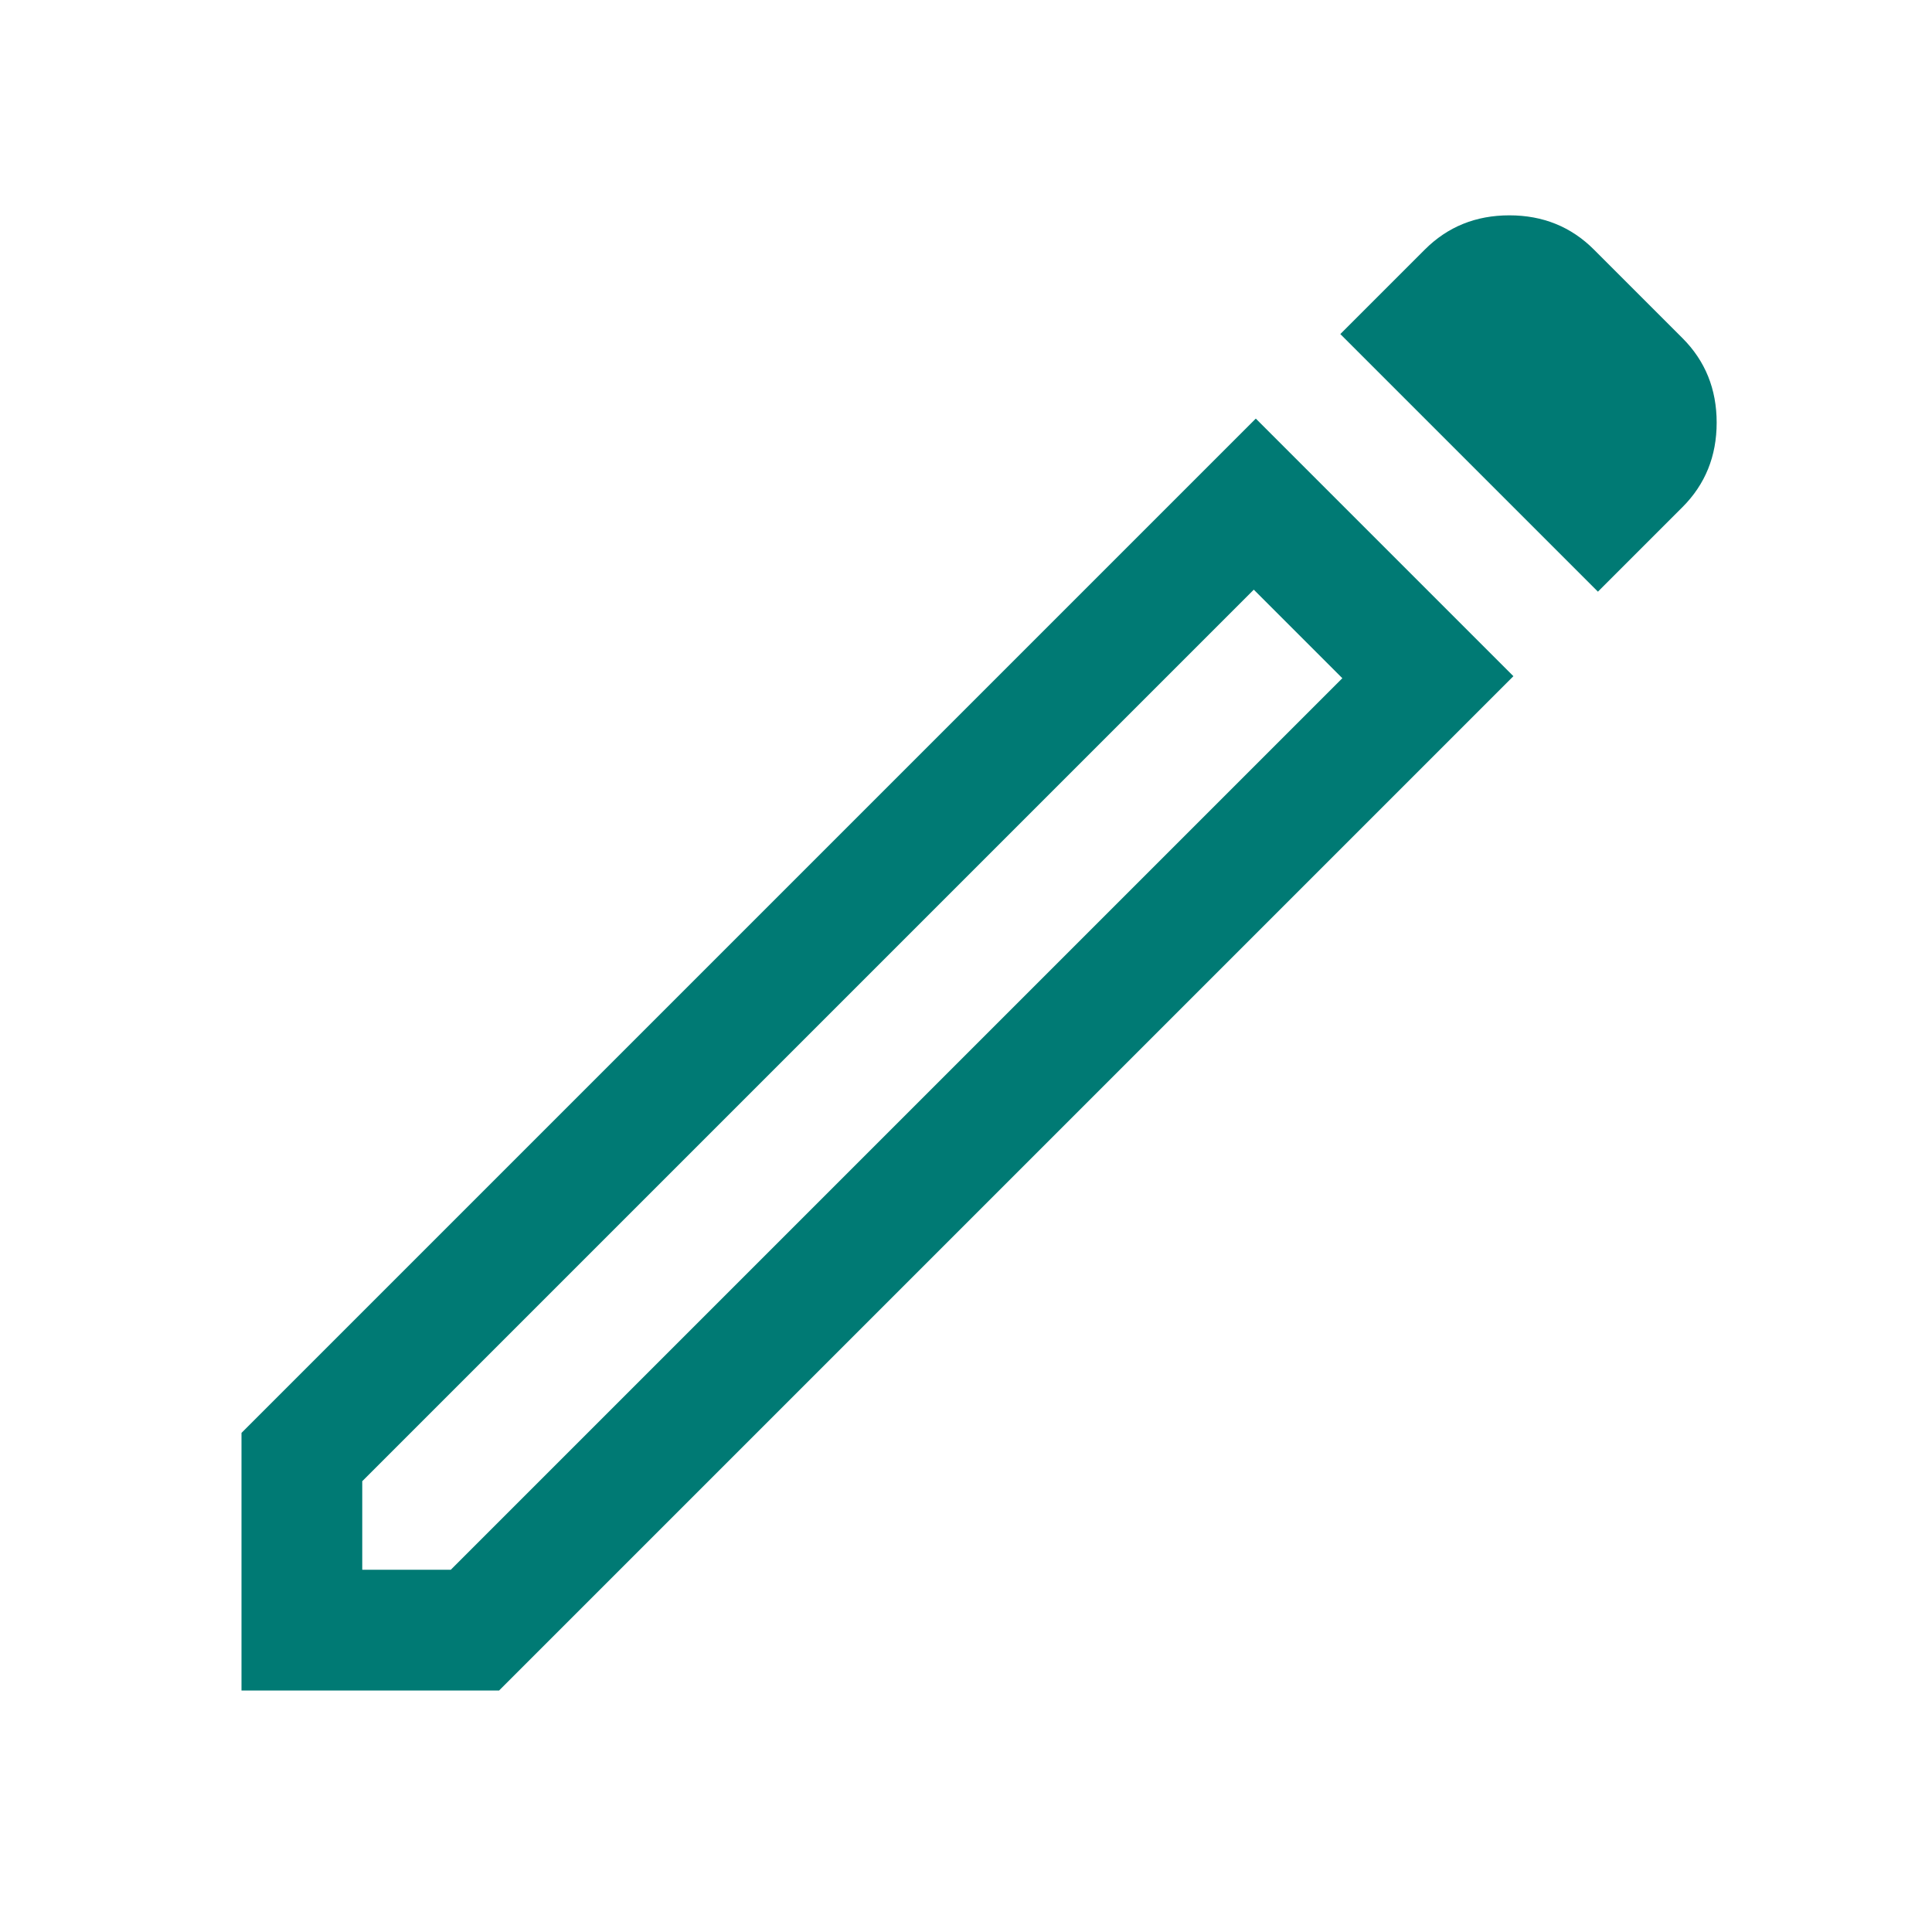
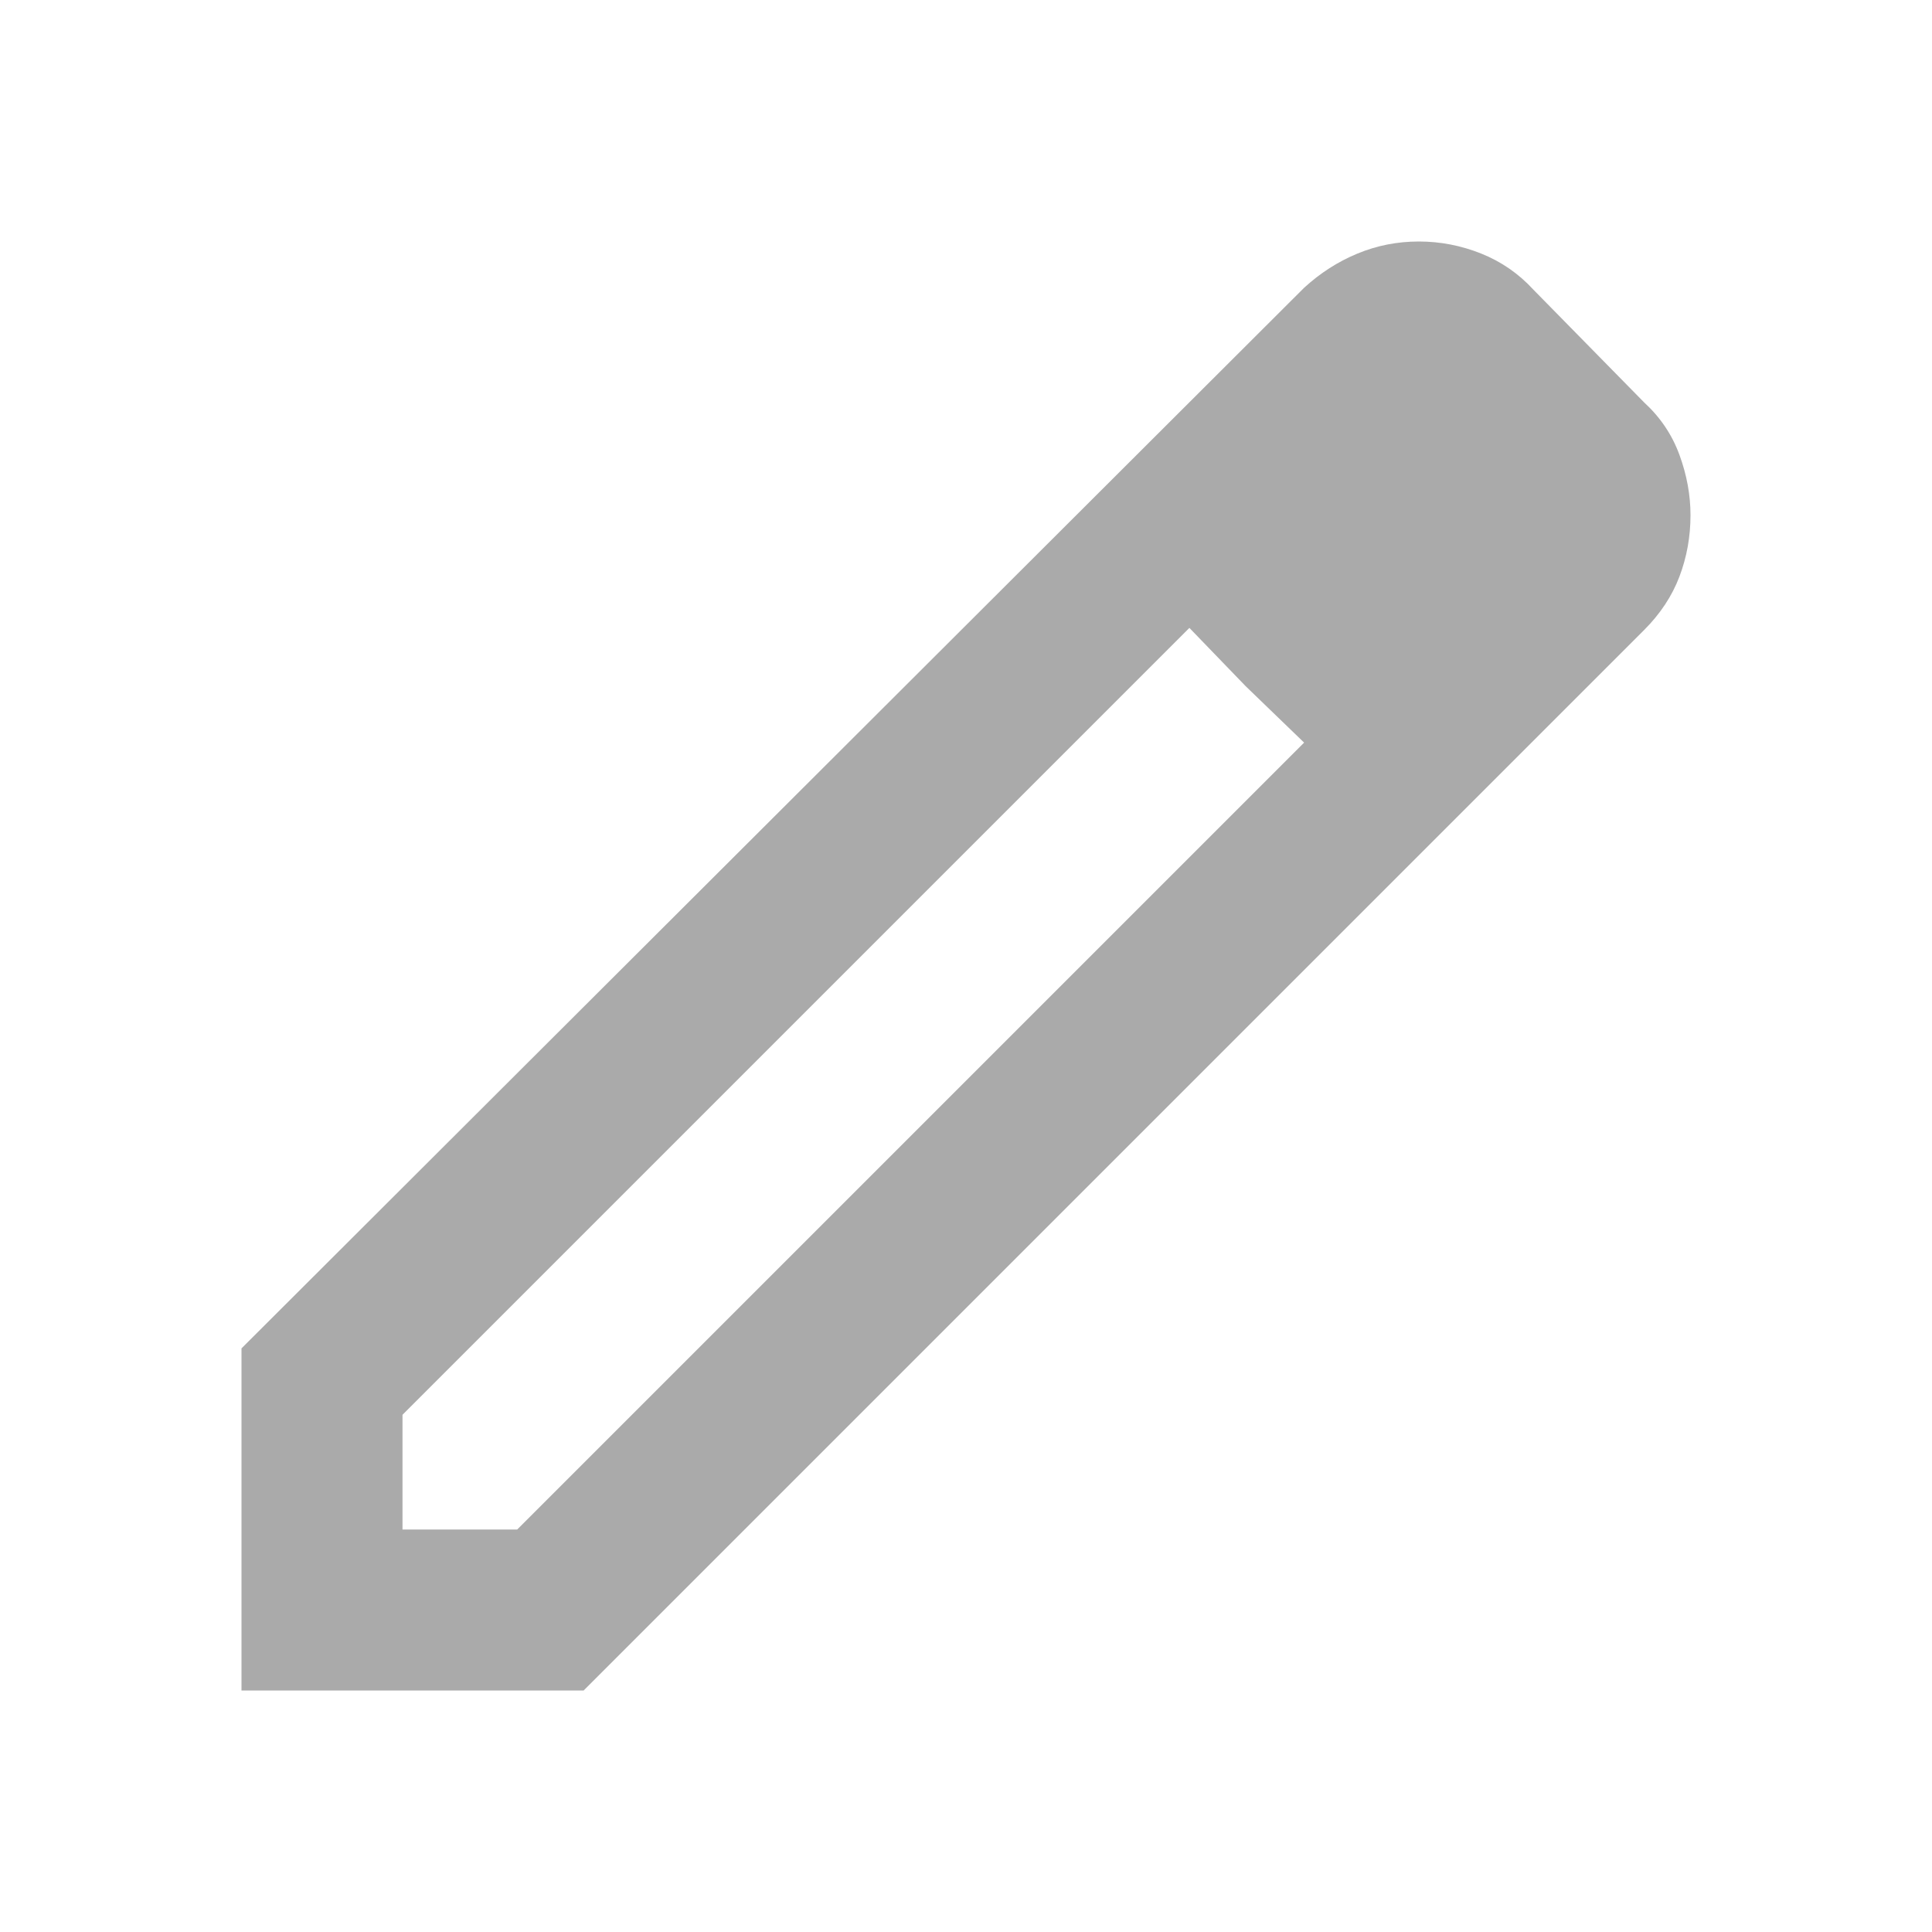
- <svg xmlns="http://www.w3.org/2000/svg" height="48" viewBox="0 -960 960 960" width="48">
-   <path fill="#007A74" d="M180-180h44l443-443-44-44-443 443v44Zm614-486L666-794l42-42q17-17 42-17t42 17l44 44q17 17 17 42t-17 42l-42 42Zm-42 42L248-120H120v-128l504-504 128 128Zm-107-21-22-22 44 44-22-22Z" />
+ <svg xmlns="http://www.w3.org/2000/svg" height="24" viewBox="0 -960 960 960" width="24">
+   <path fill="#aaa" d="M200-200h57l391-391-57-57-391 391v57Zm-80 80v-170l528-527q12-11 26.5-17t30.5-6q16 0 31 6t26 18l55 56q12 11 17.5 26t5.5 30q0 16-5.5 30.5T817-647L290-120H120Zm640-584-56-56 56 56Zm-141 85-28-29 57 57-29-28Z" />
</svg>
